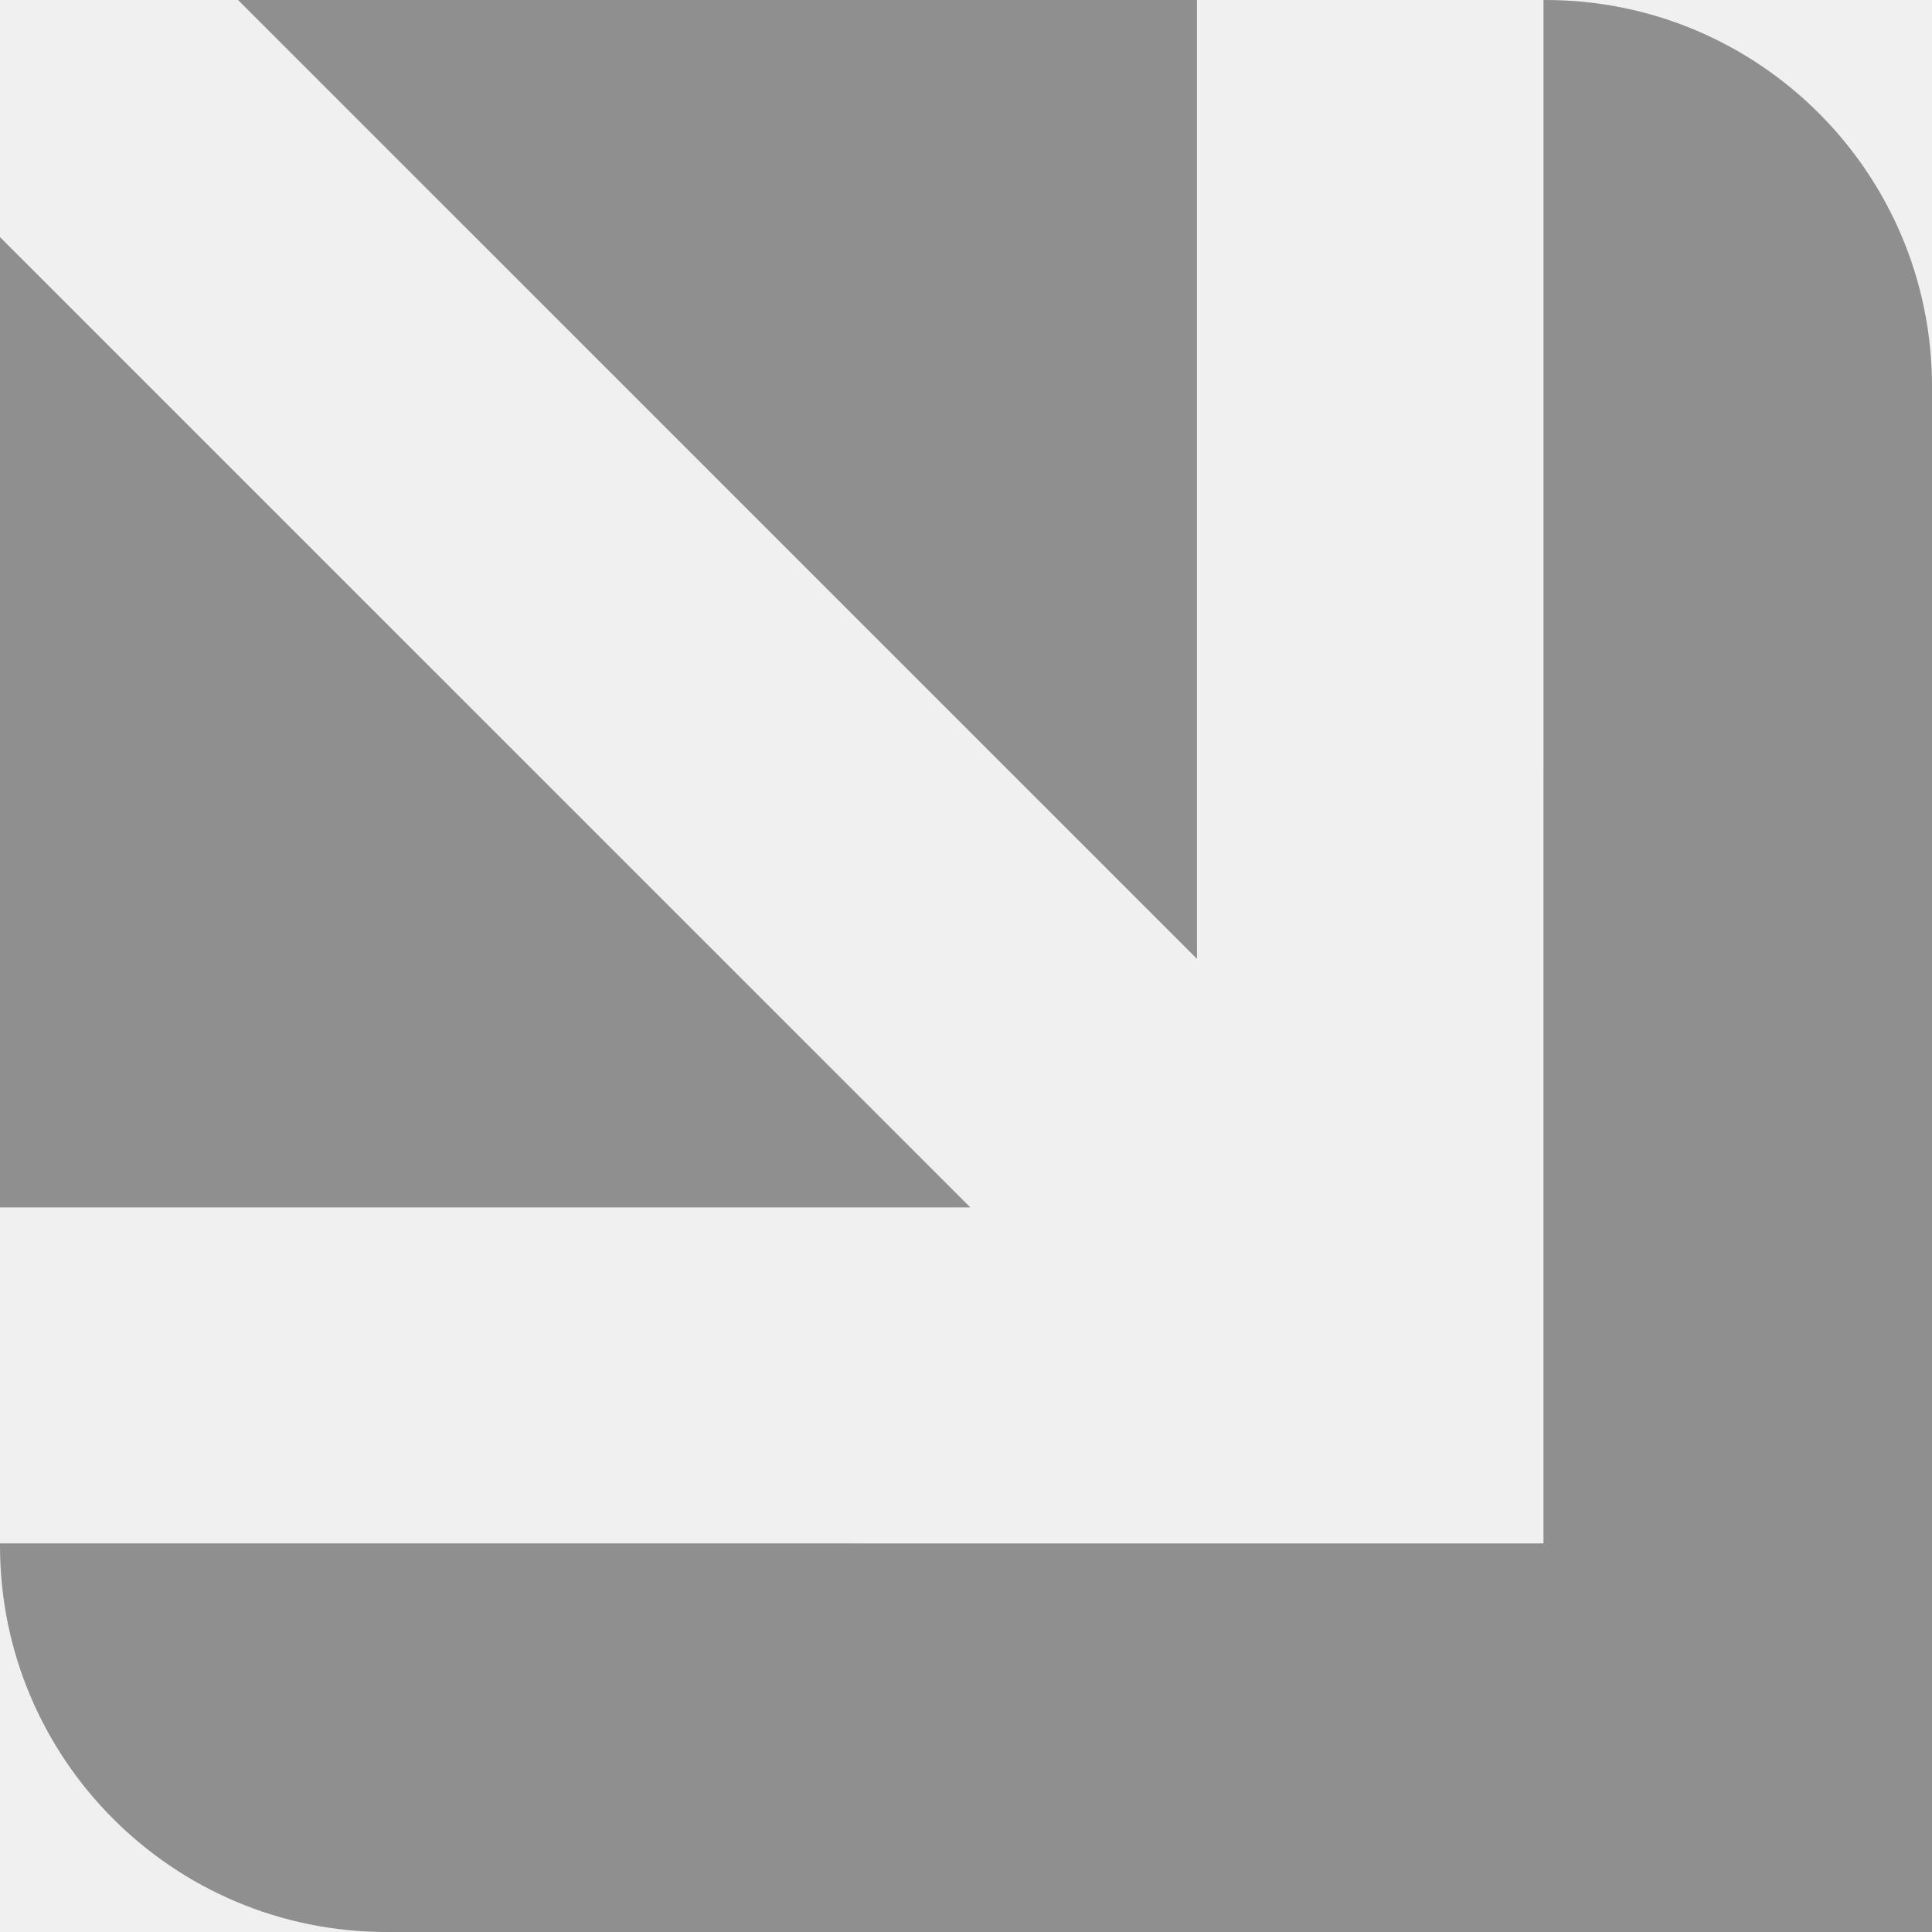
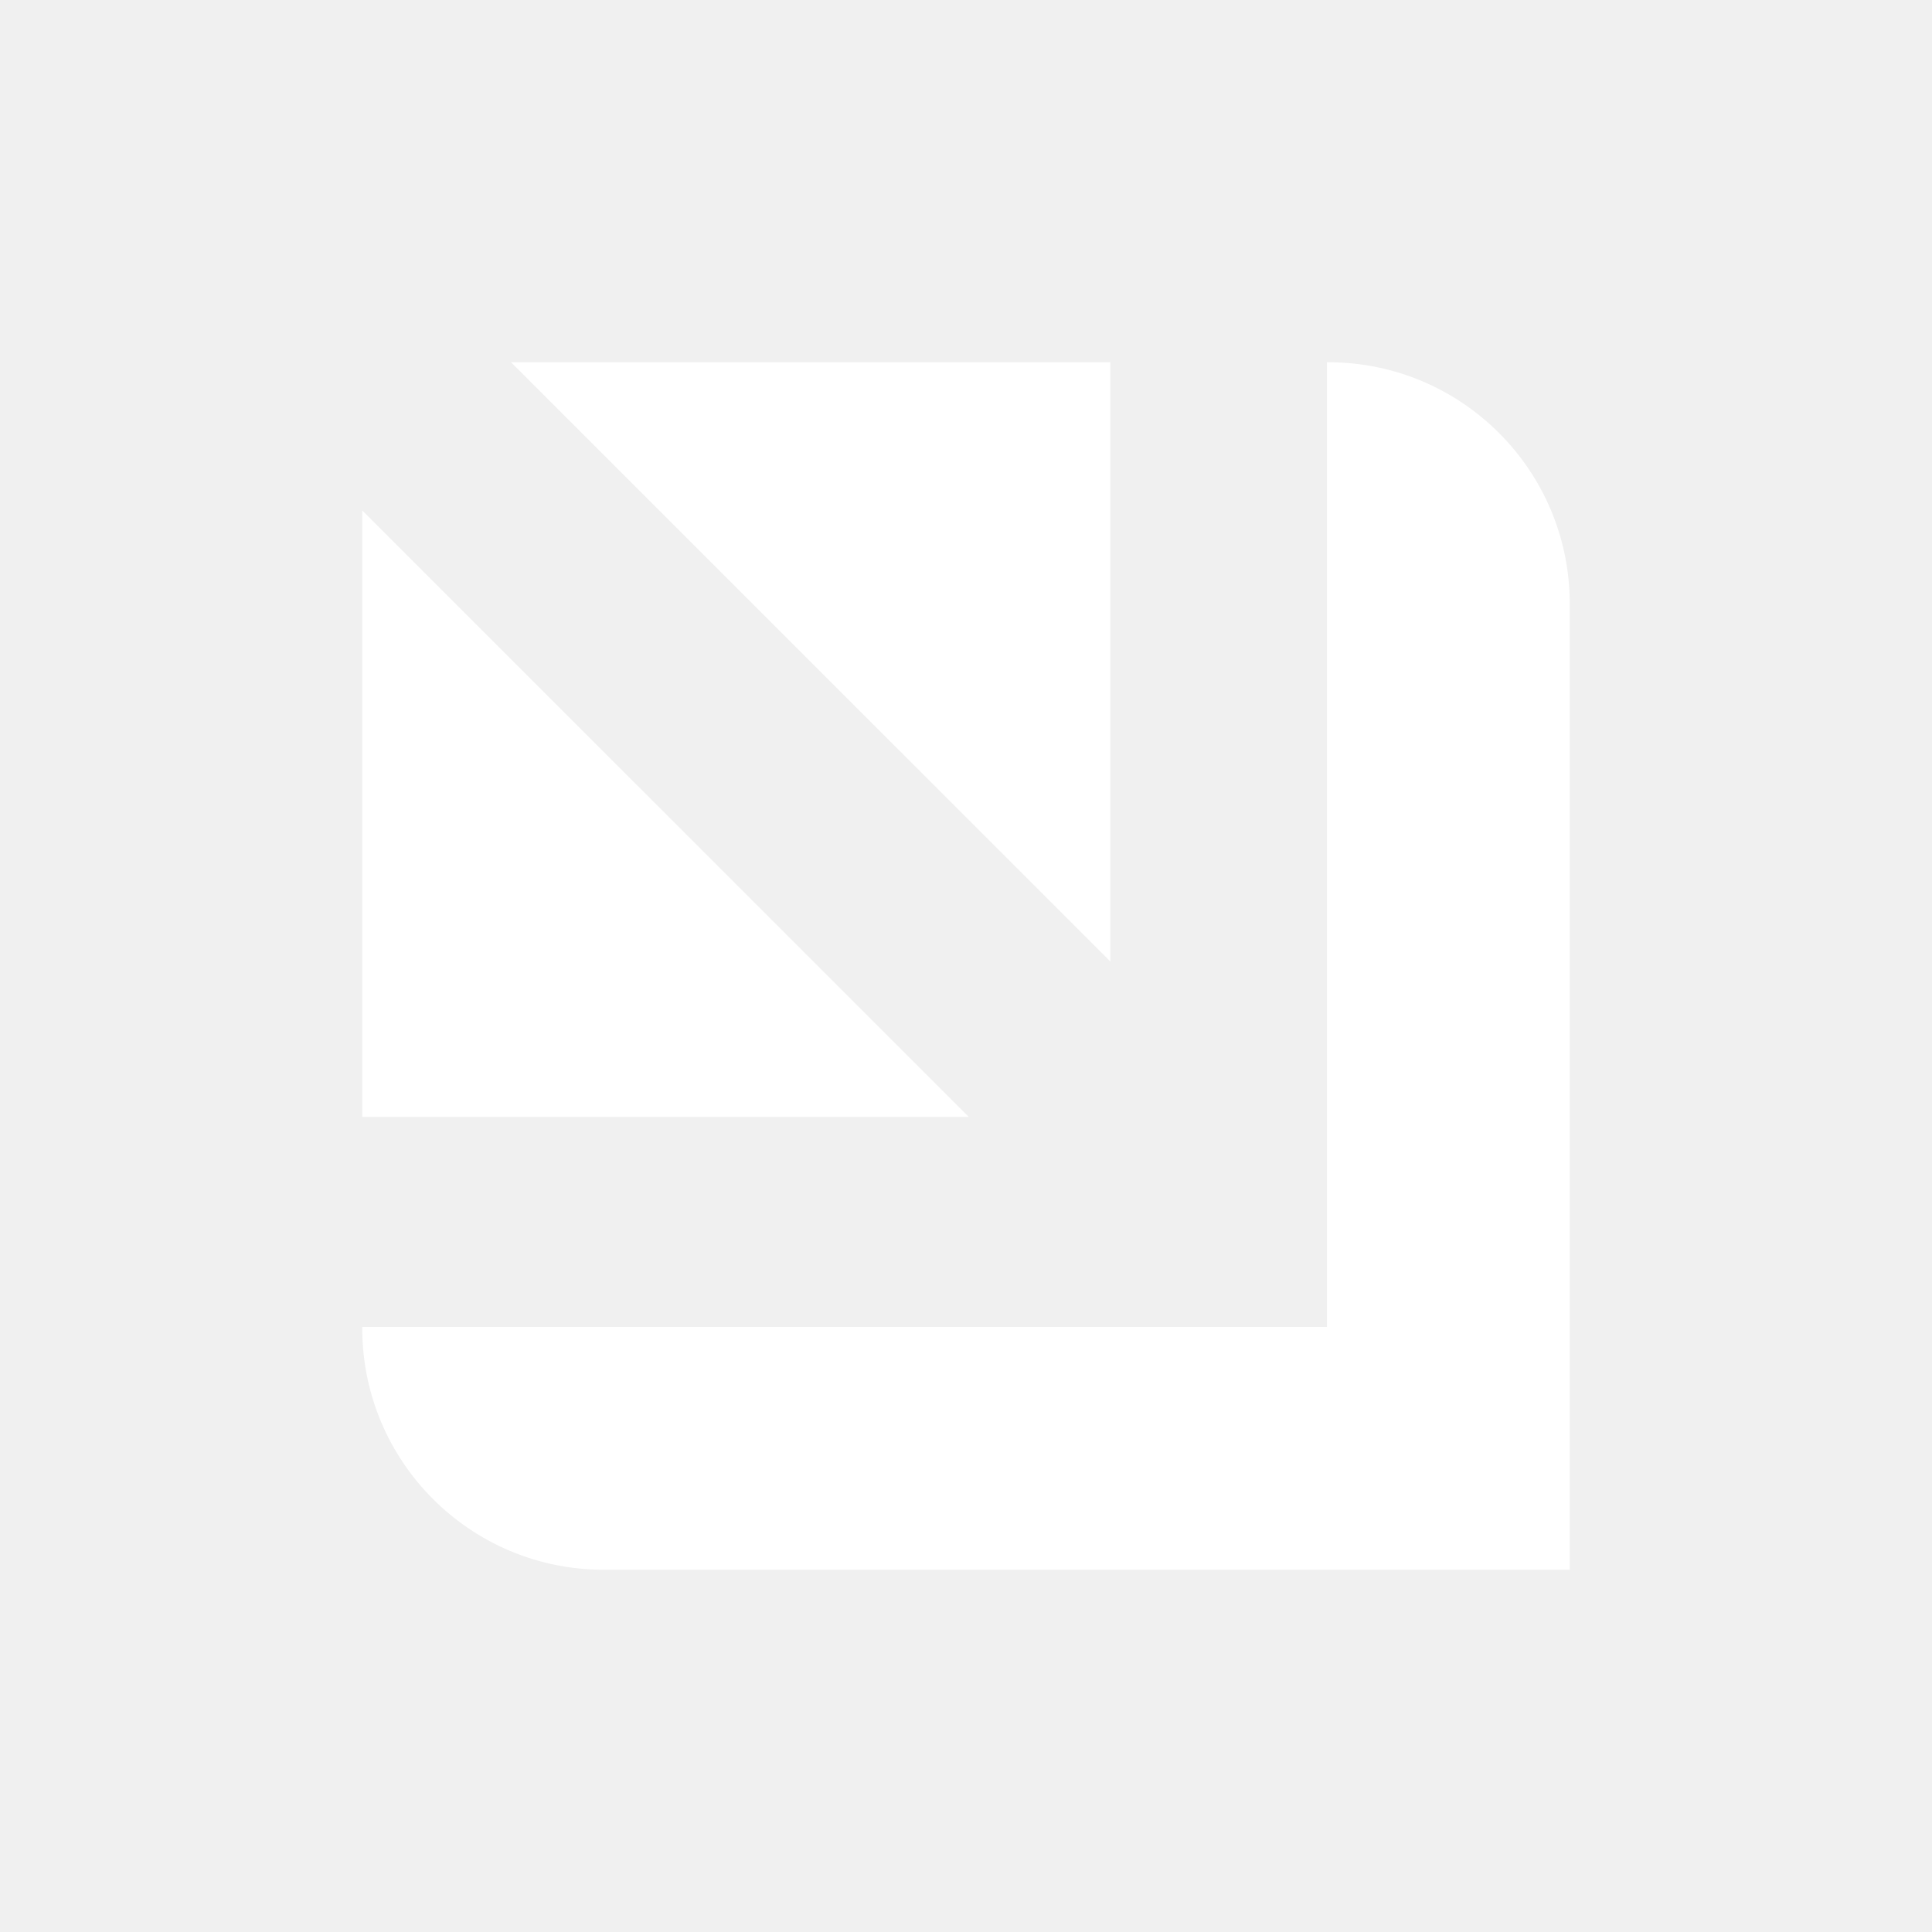
- <svg xmlns="http://www.w3.org/2000/svg" width="250" height="250" viewBox="0 0 250 250" fill="none">
-   <path fill-rule="evenodd" clip-rule="evenodd" d="M0 156.238L125.562 156.239L0 30.683V156.238ZM0 199.716V200C0 227.614 22.386 250 50 250H250V50C250 22.386 227.614 0 200 0H199.727L199.726 199.715H199.282V199.717L0 199.716ZM154.89 0L154.89 124.079L30.805 0H154.89Z" fill="#8F8F8F" />
+ <svg xmlns="http://www.w3.org/2000/svg" width="400" height="400" viewBox="0 0 400 400" fill="none">
+   <path fill-rule="evenodd" clip-rule="evenodd" d="M75 231.238L200.562 231.239L75 105.683V231.238ZM75 274.716V275C75 302.614 97.386 325 125 325H325V125C325 97.386 302.614 75 275 75H274.727L274.726 274.715H274.282V274.717L75 274.716ZM229.89 75L229.89 199.079L105.805 75H229.89Z" fill="white" />
</svg>
